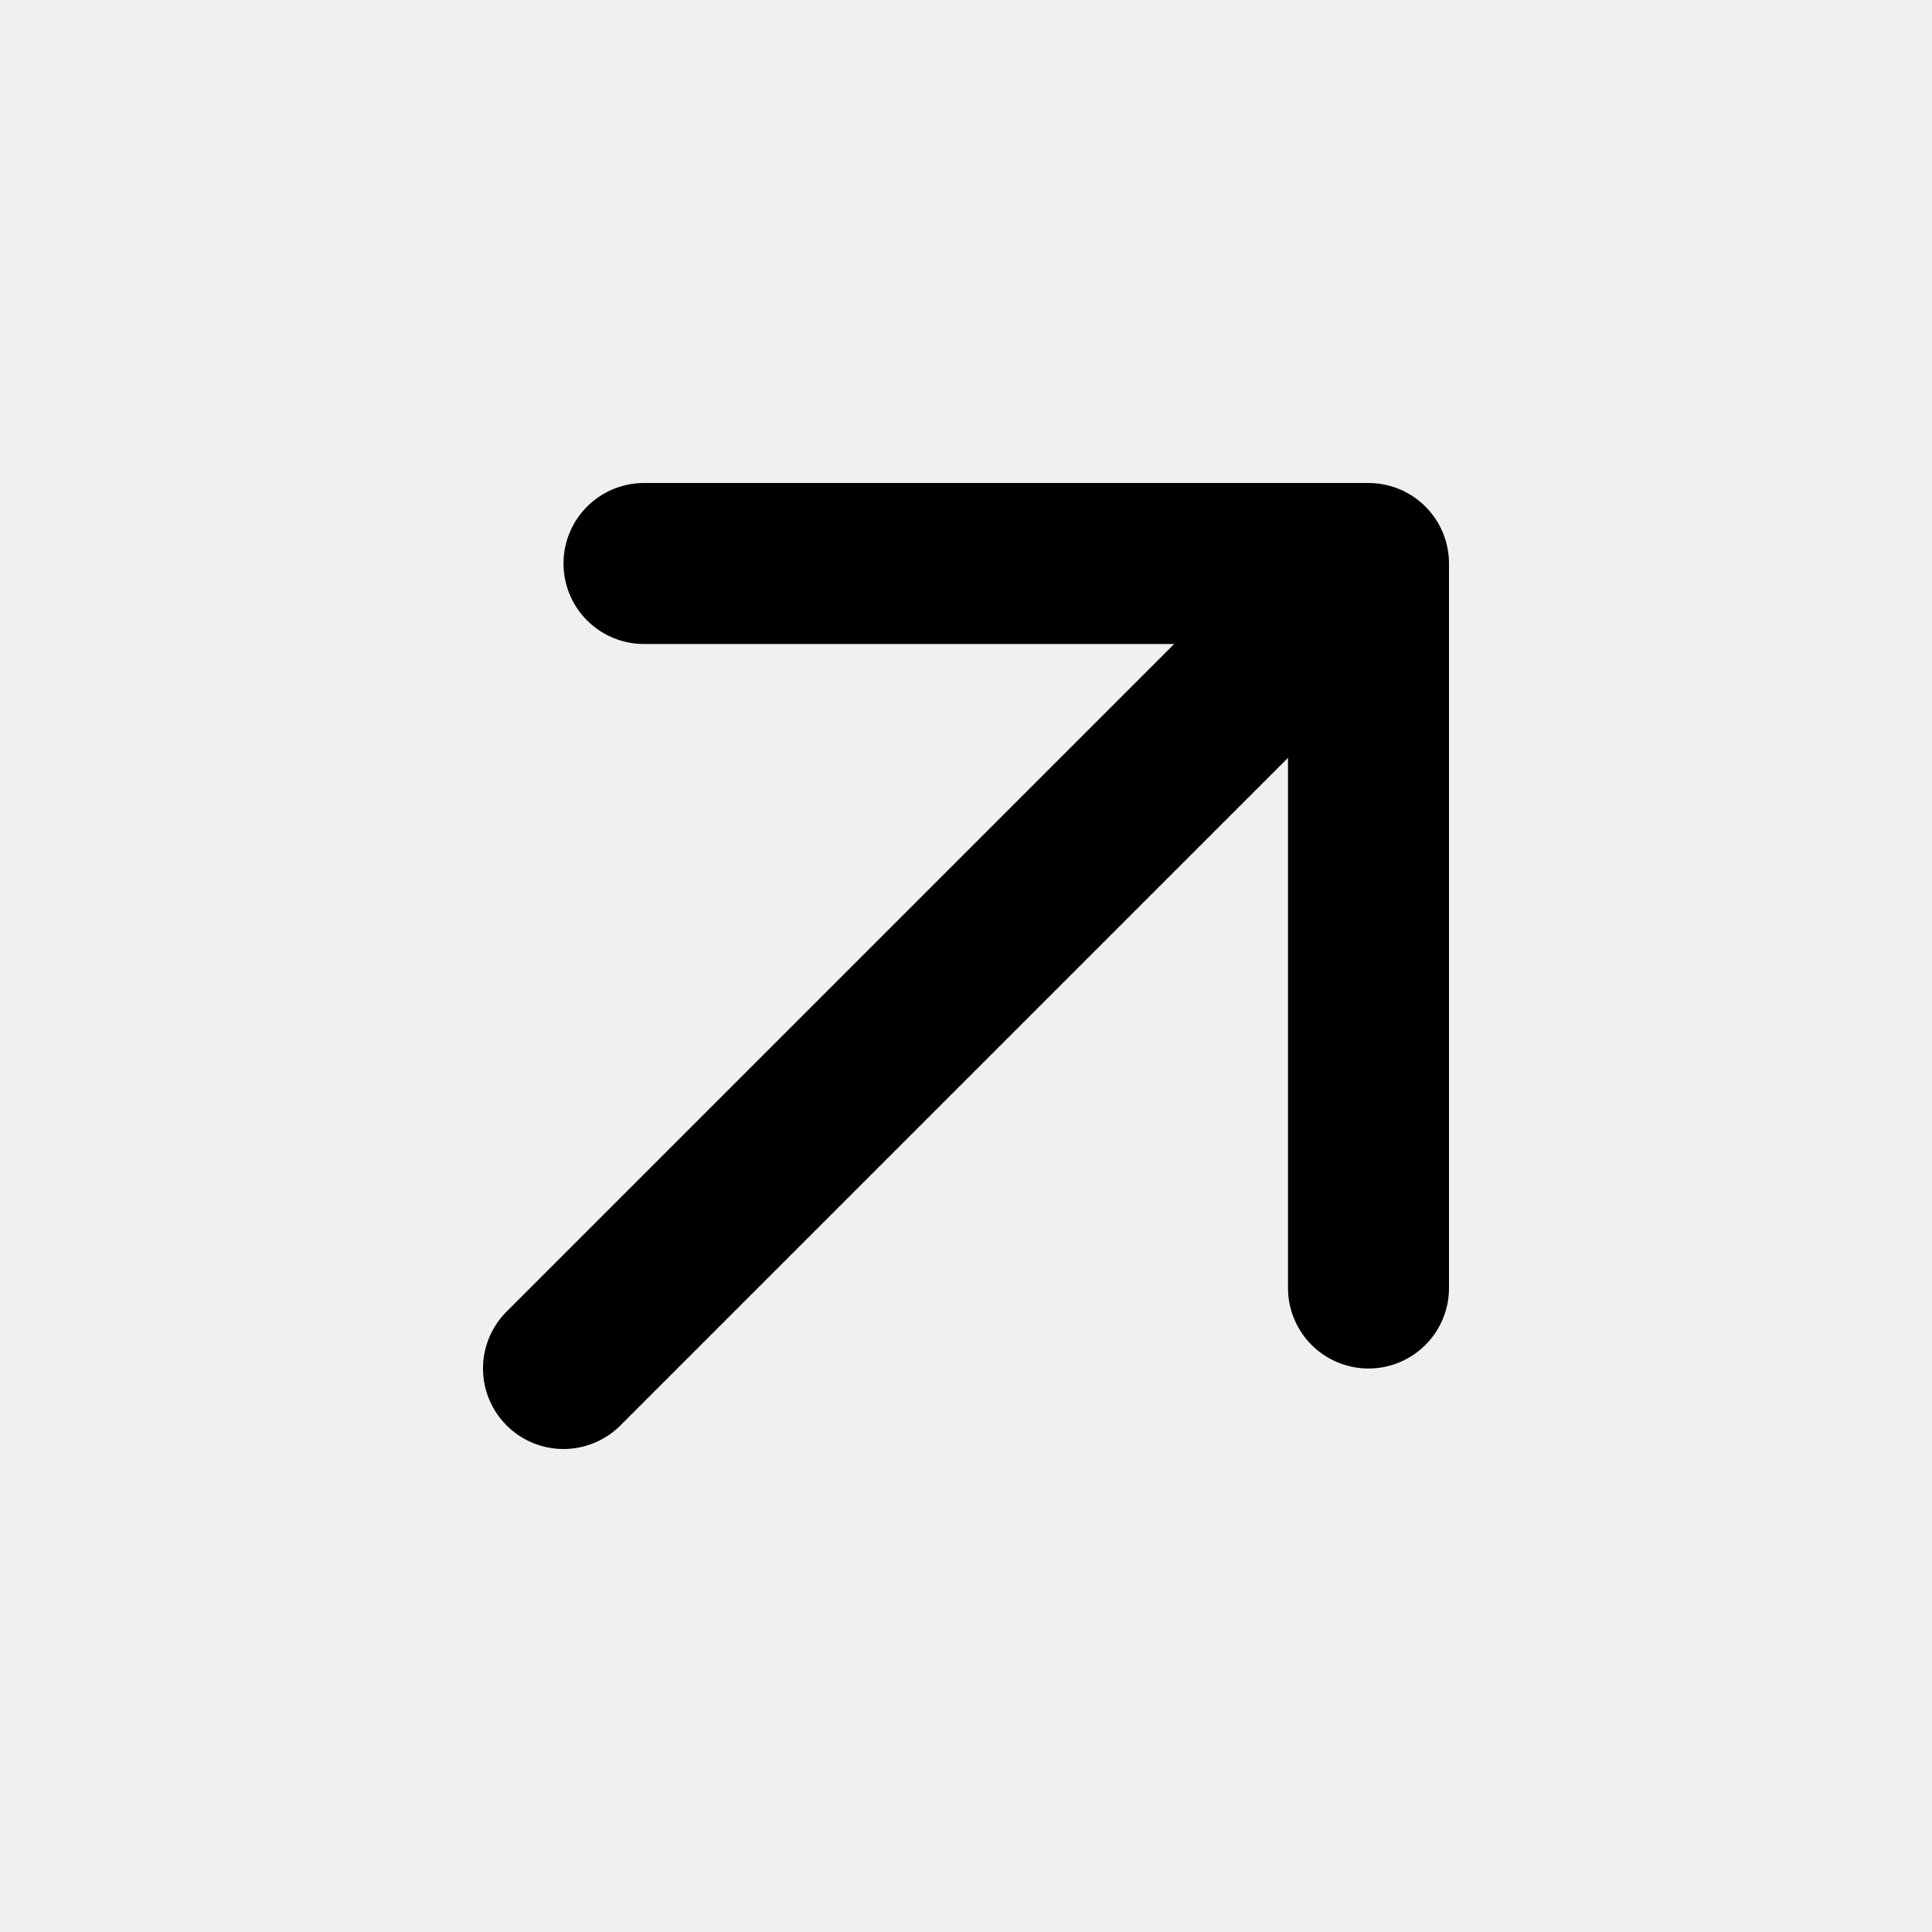
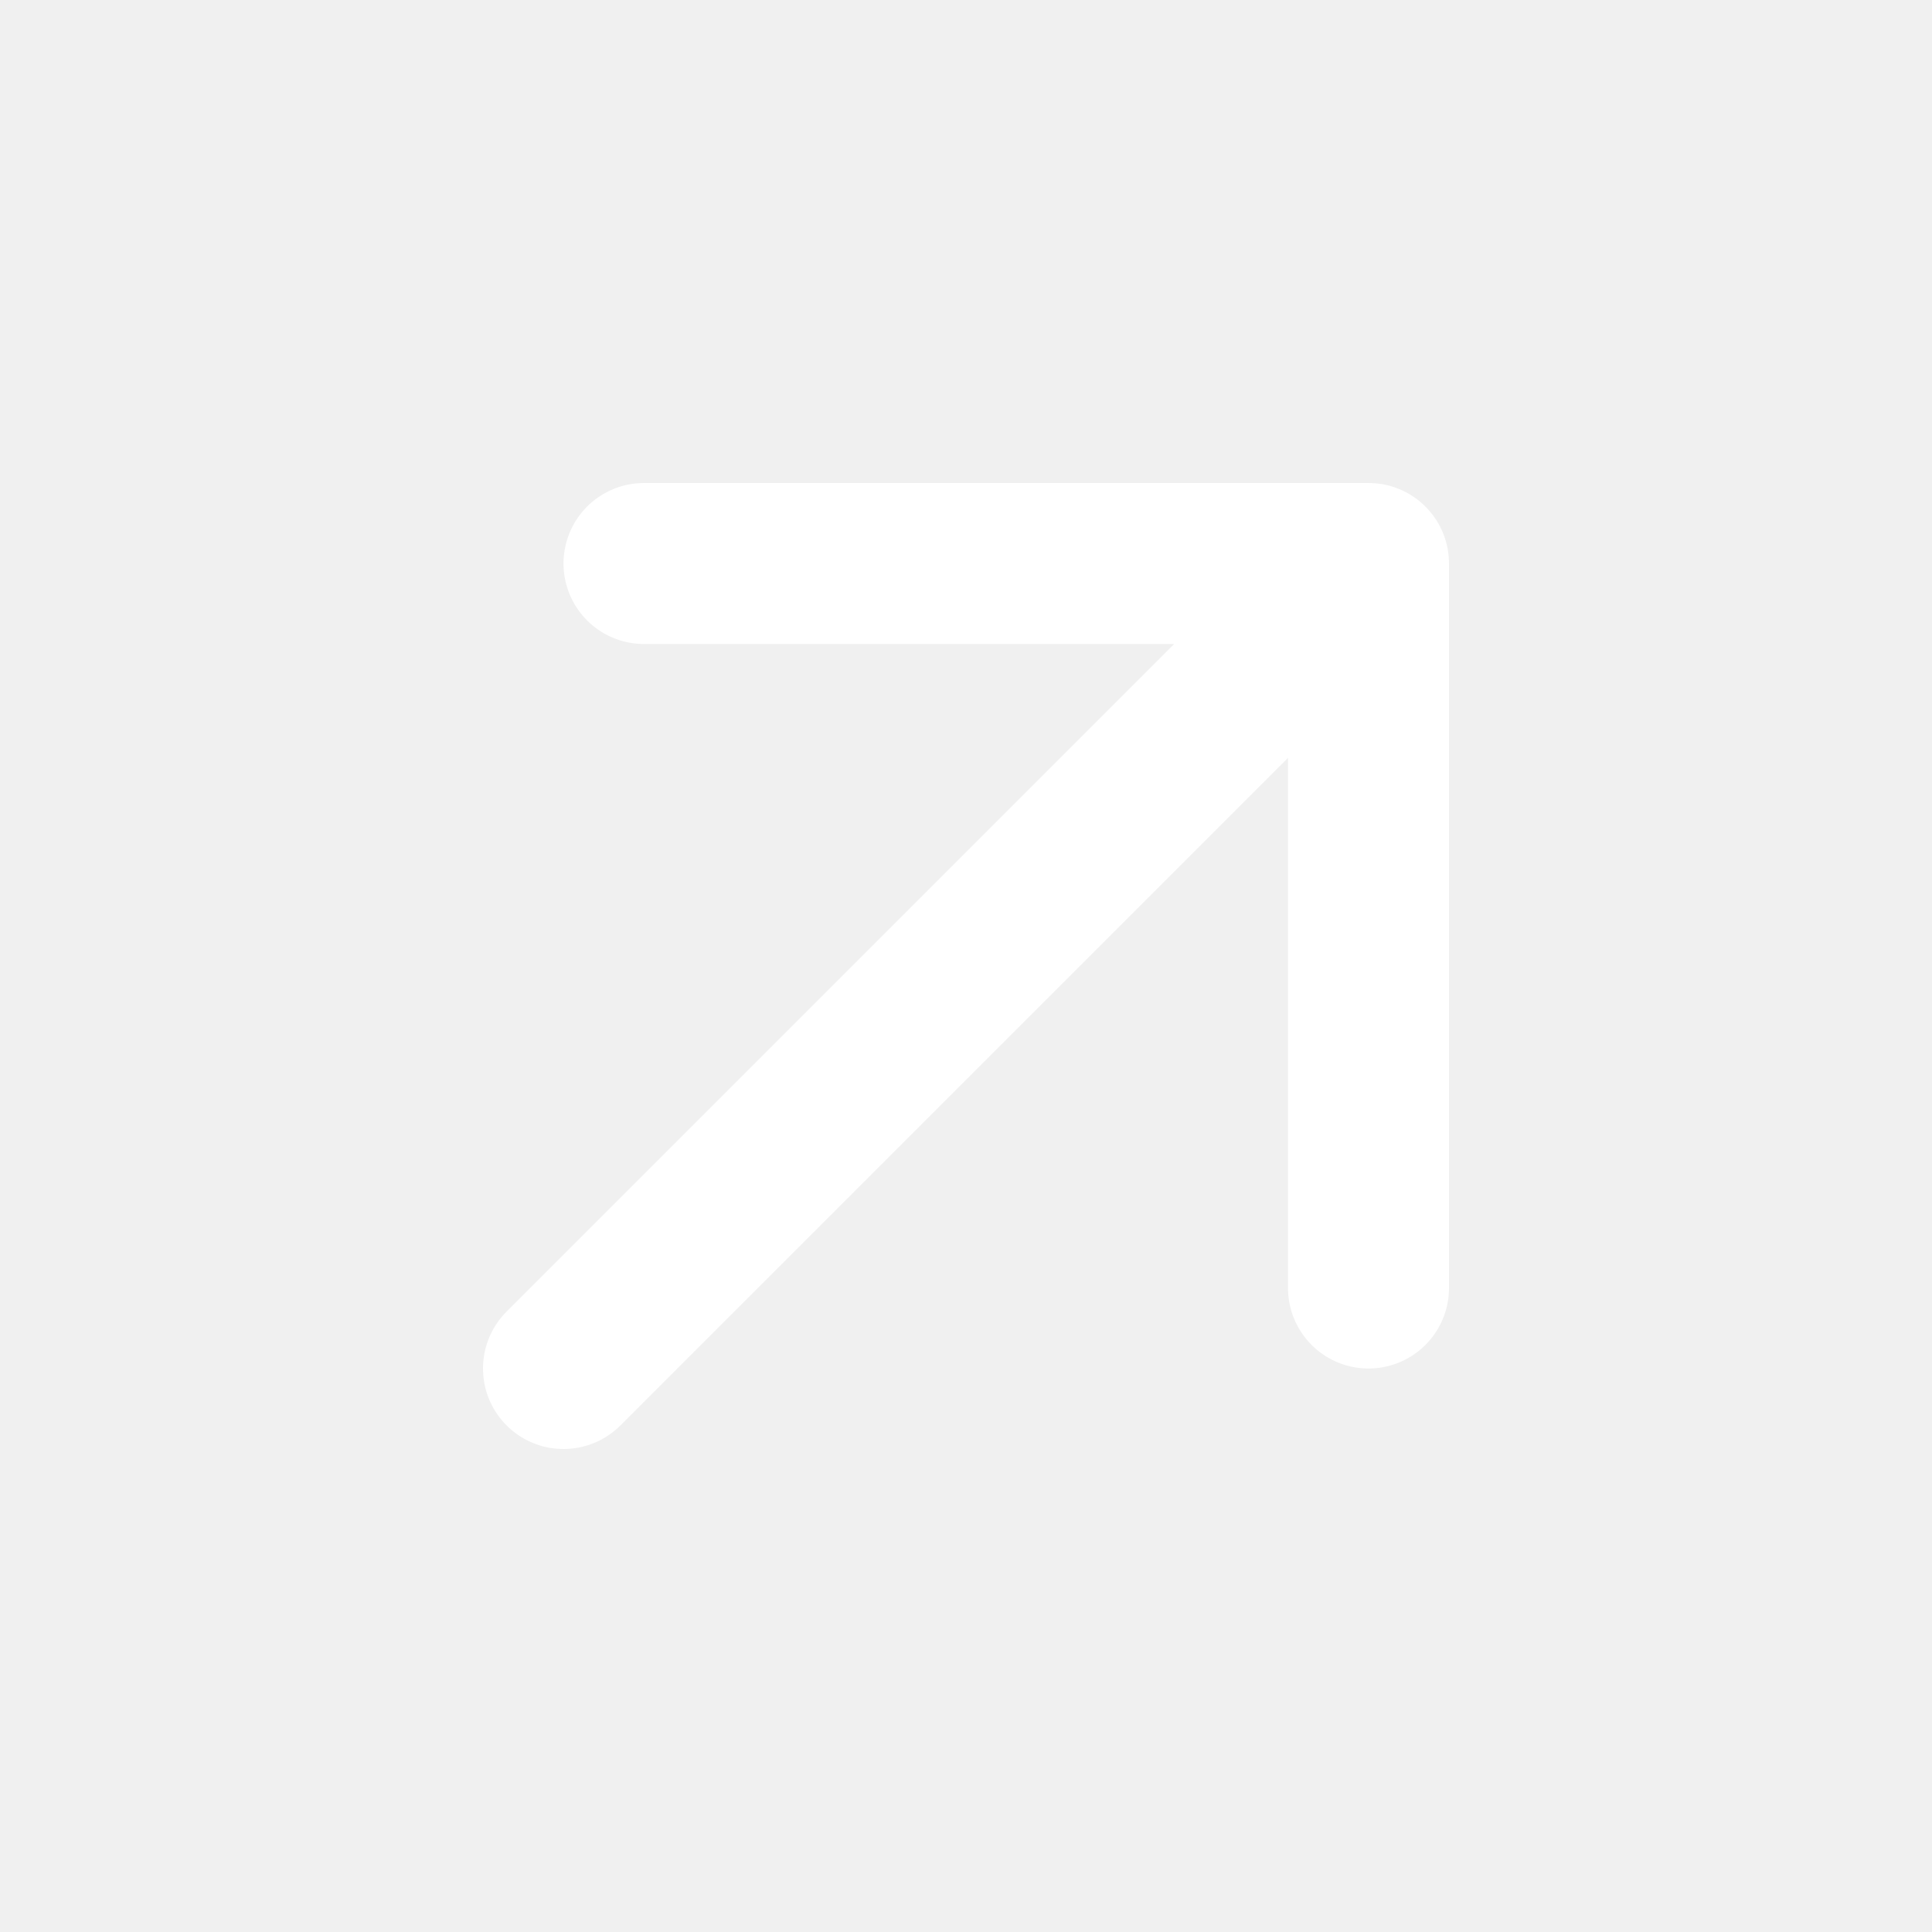
- <svg xmlns="http://www.w3.org/2000/svg" width="24" height="24" viewBox="0 0 24 24" fill="none" stroke="#000" stroke-width="2" stroke-linecap="round" stroke-linejoin="round">
+ <svg xmlns="http://www.w3.org/2000/svg" width="24" height="24" viewBox="0 0 24 24" fill="none" stroke="#ffffff" stroke-width="2" stroke-linecap="round" stroke-linejoin="round">
  <path d="M7 17 17 7M8 7h9v9" />
</svg>
